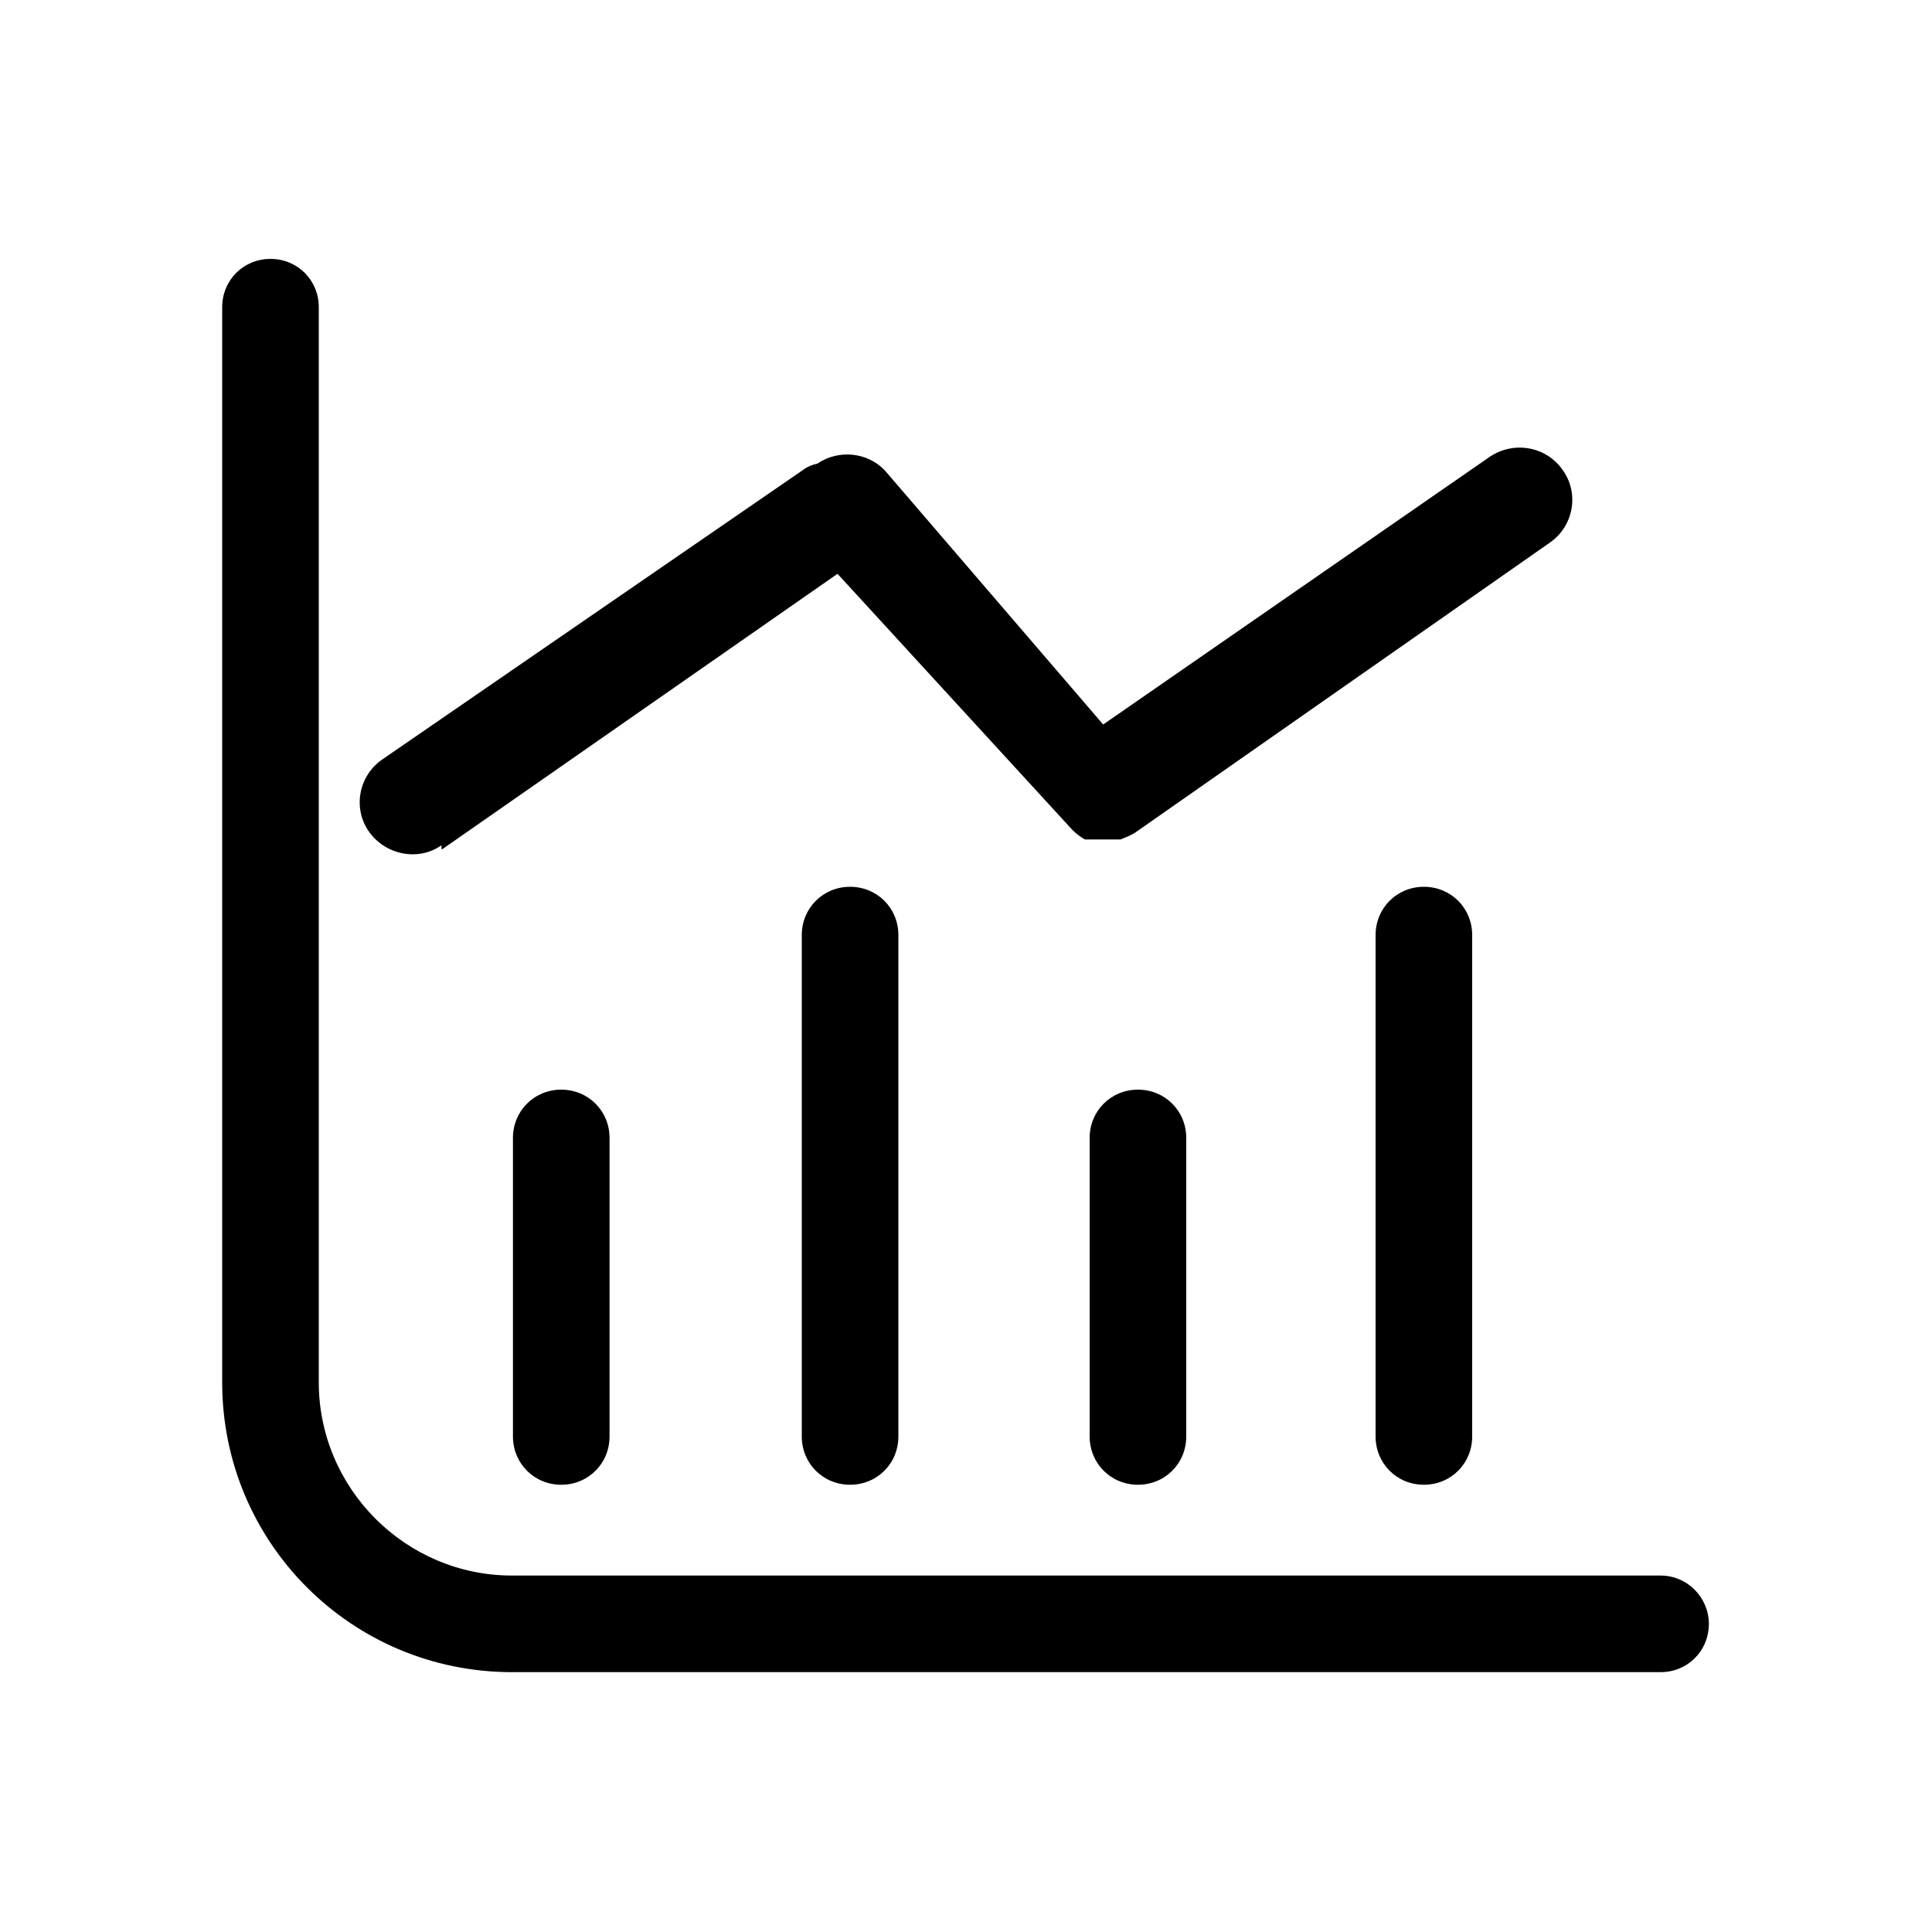
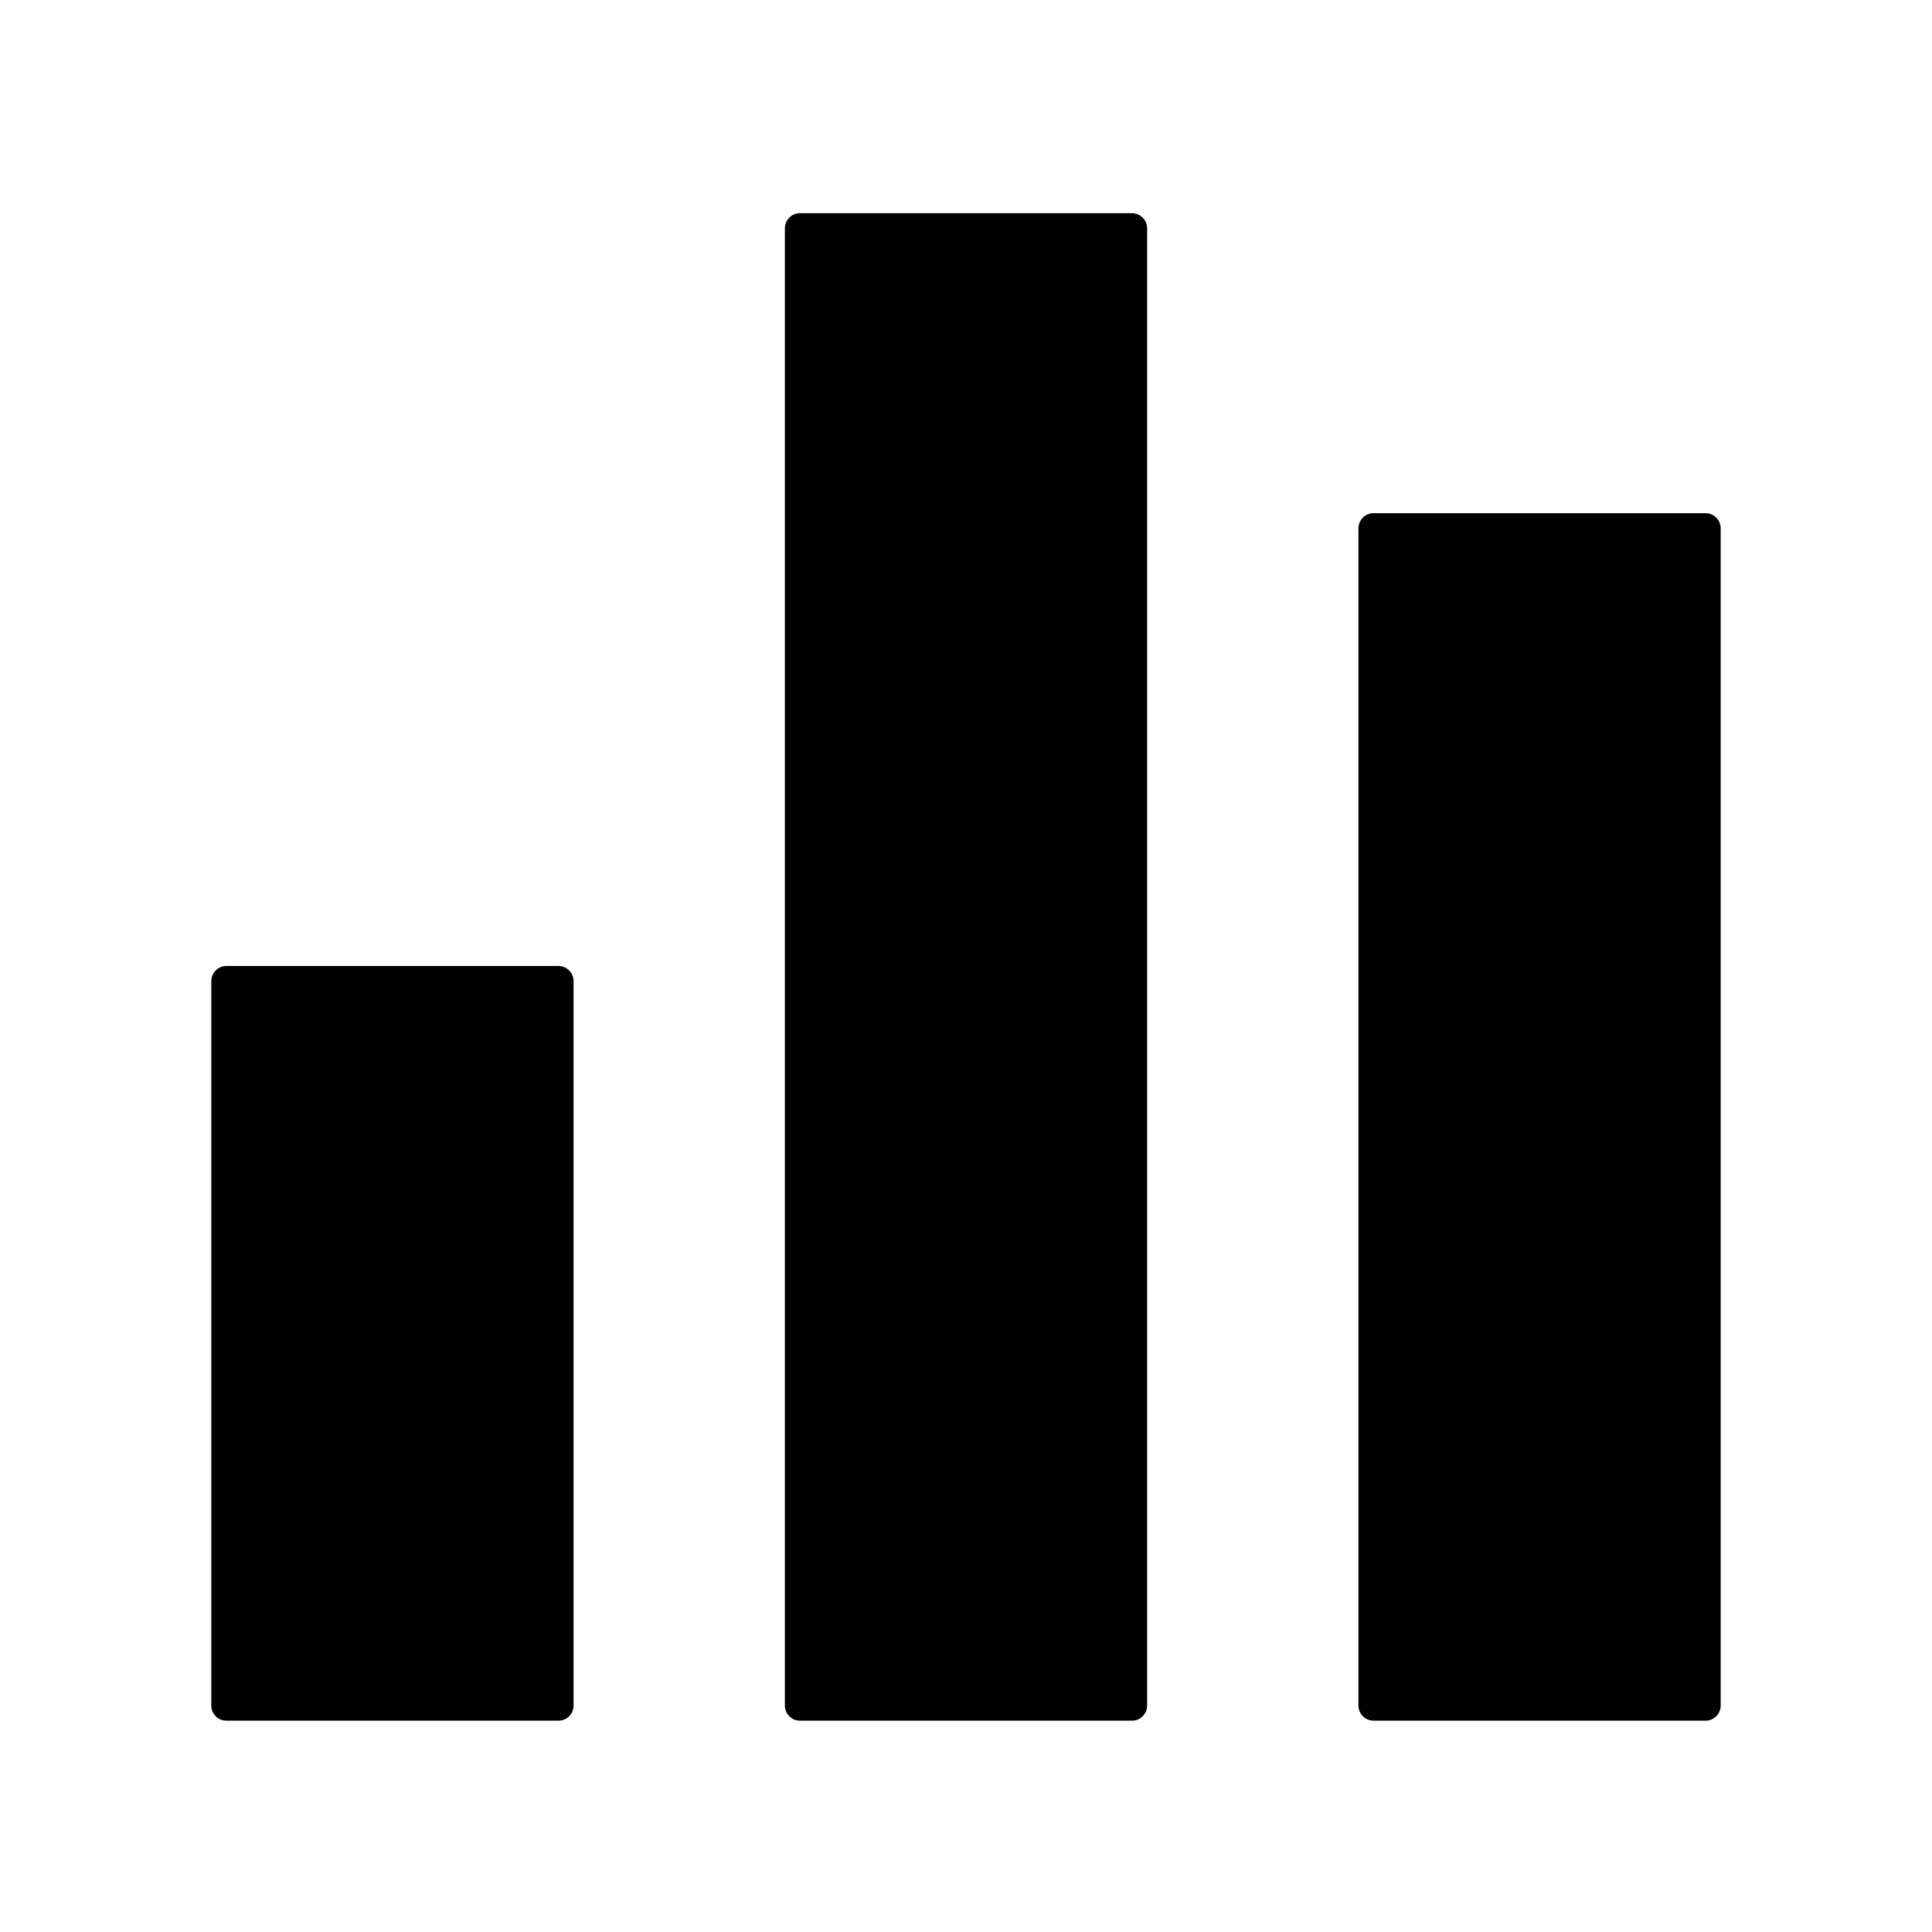
- <svg xmlns="http://www.w3.org/2000/svg" t="1648197083158" class="icon" viewBox="0 0 1024 1024" version="1.1" p-id="3764" width="200" height="200">
+ <svg xmlns="http://www.w3.org/2000/svg" t="1661159890057" class="icon" viewBox="0 0 1024 1024" version="1.1" p-id="6270" width="200" height="200">
  <defs>
    <style type="text/css">@font-face { font-family: feedback-iconfont; src: url("//at.alicdn.com/t/font_1031158_u69w8yhxdu.woff2?t=1630033759944") format("woff2"), url("//at.alicdn.com/t/font_1031158_u69w8yhxdu.woff?t=1630033759944") format("woff"), url("//at.alicdn.com/t/font_1031158_u69w8yhxdu.ttf?t=1630033759944") format("truetype"); }
</style>
  </defs>
-   <path d="M271.872 603.136v158.208c0 14.336 11.264 25.6 25.6 25.6s25.6-11.264 25.6-25.6v-158.208c0-14.336-11.264-25.6-25.6-25.6s-25.6 11.264-25.6 25.6z m-37.376-153.088l209.408-145.92 124.416 135.68c2.048 2.048 4.096 3.584 6.656 5.12h18.944c2.56-1.024 5.12-2.048 7.68-3.584l219.648-153.6c12.8-8.704 15.872-26.112 7.168-38.4-8.704-12.8-26.112-15.872-38.912-7.168l-204.8 141.824-115.712-134.656c-9.216-9.728-24.576-11.264-35.84-3.584-2.56 0.512-5.12 1.536-7.168 3.072l-223.232 153.6c-12.8 8.704-15.872 26.112-7.168 38.4s26.112 15.872 38.4 7.168v2.048z m190.464 45.568v265.728c0 14.336 11.264 25.6 25.6 25.6s25.6-11.264 25.6-25.6v-265.728c0-14.336-11.264-25.6-25.6-25.6s-25.6 11.264-25.6 25.6z m304.128 0v265.728c0 14.336 11.264 25.6 25.6 25.6s25.6-11.264 25.6-25.6v-265.728c0-14.336-11.264-25.6-25.6-25.6s-25.6 11.264-25.6 25.6z m-151.552 107.52v158.208c0 14.336 11.264 25.6 25.6 25.6s25.6-11.264 25.6-25.6v-158.208c0-14.336-11.264-25.6-25.6-25.6s-25.6 11.264-25.6 25.6z" p-id="3765" />
-   <path d="M880.128 835.072H271.36c-56.32 0-102.4-46.08-102.4-102.4V162.816c0-14.336-11.264-25.6-25.6-25.6s-25.6 11.264-25.6 25.6v569.856c0 84.992 68.608 153.6 153.6 153.6h608.768c14.336 0 25.6-11.264 25.6-25.6 0-13.824-11.264-25.6-25.6-25.6z" p-id="3766" />
+   <path d="M296 912H120c-4.4 0-8-3.6-8-8V520c0-4.4 3.6-8 8-8h176c4.4 0 8 3.6 8 8v384c0 4.4-3.6 8-8 8zM600 912H424c-4.4 0-8-3.6-8-8V121c0-4.4 3.6-8 8-8h176c4.4 0 8 3.6 8 8v783c0 4.4-3.6 8-8 8zM904 912H728c-4.4 0-8-3.6-8-8V280c0-4.4 3.6-8 8-8h176c4.4 0 8 3.6 8 8v624c0 4.4-3.6 8-8 8z" p-id="6271" />
</svg>
